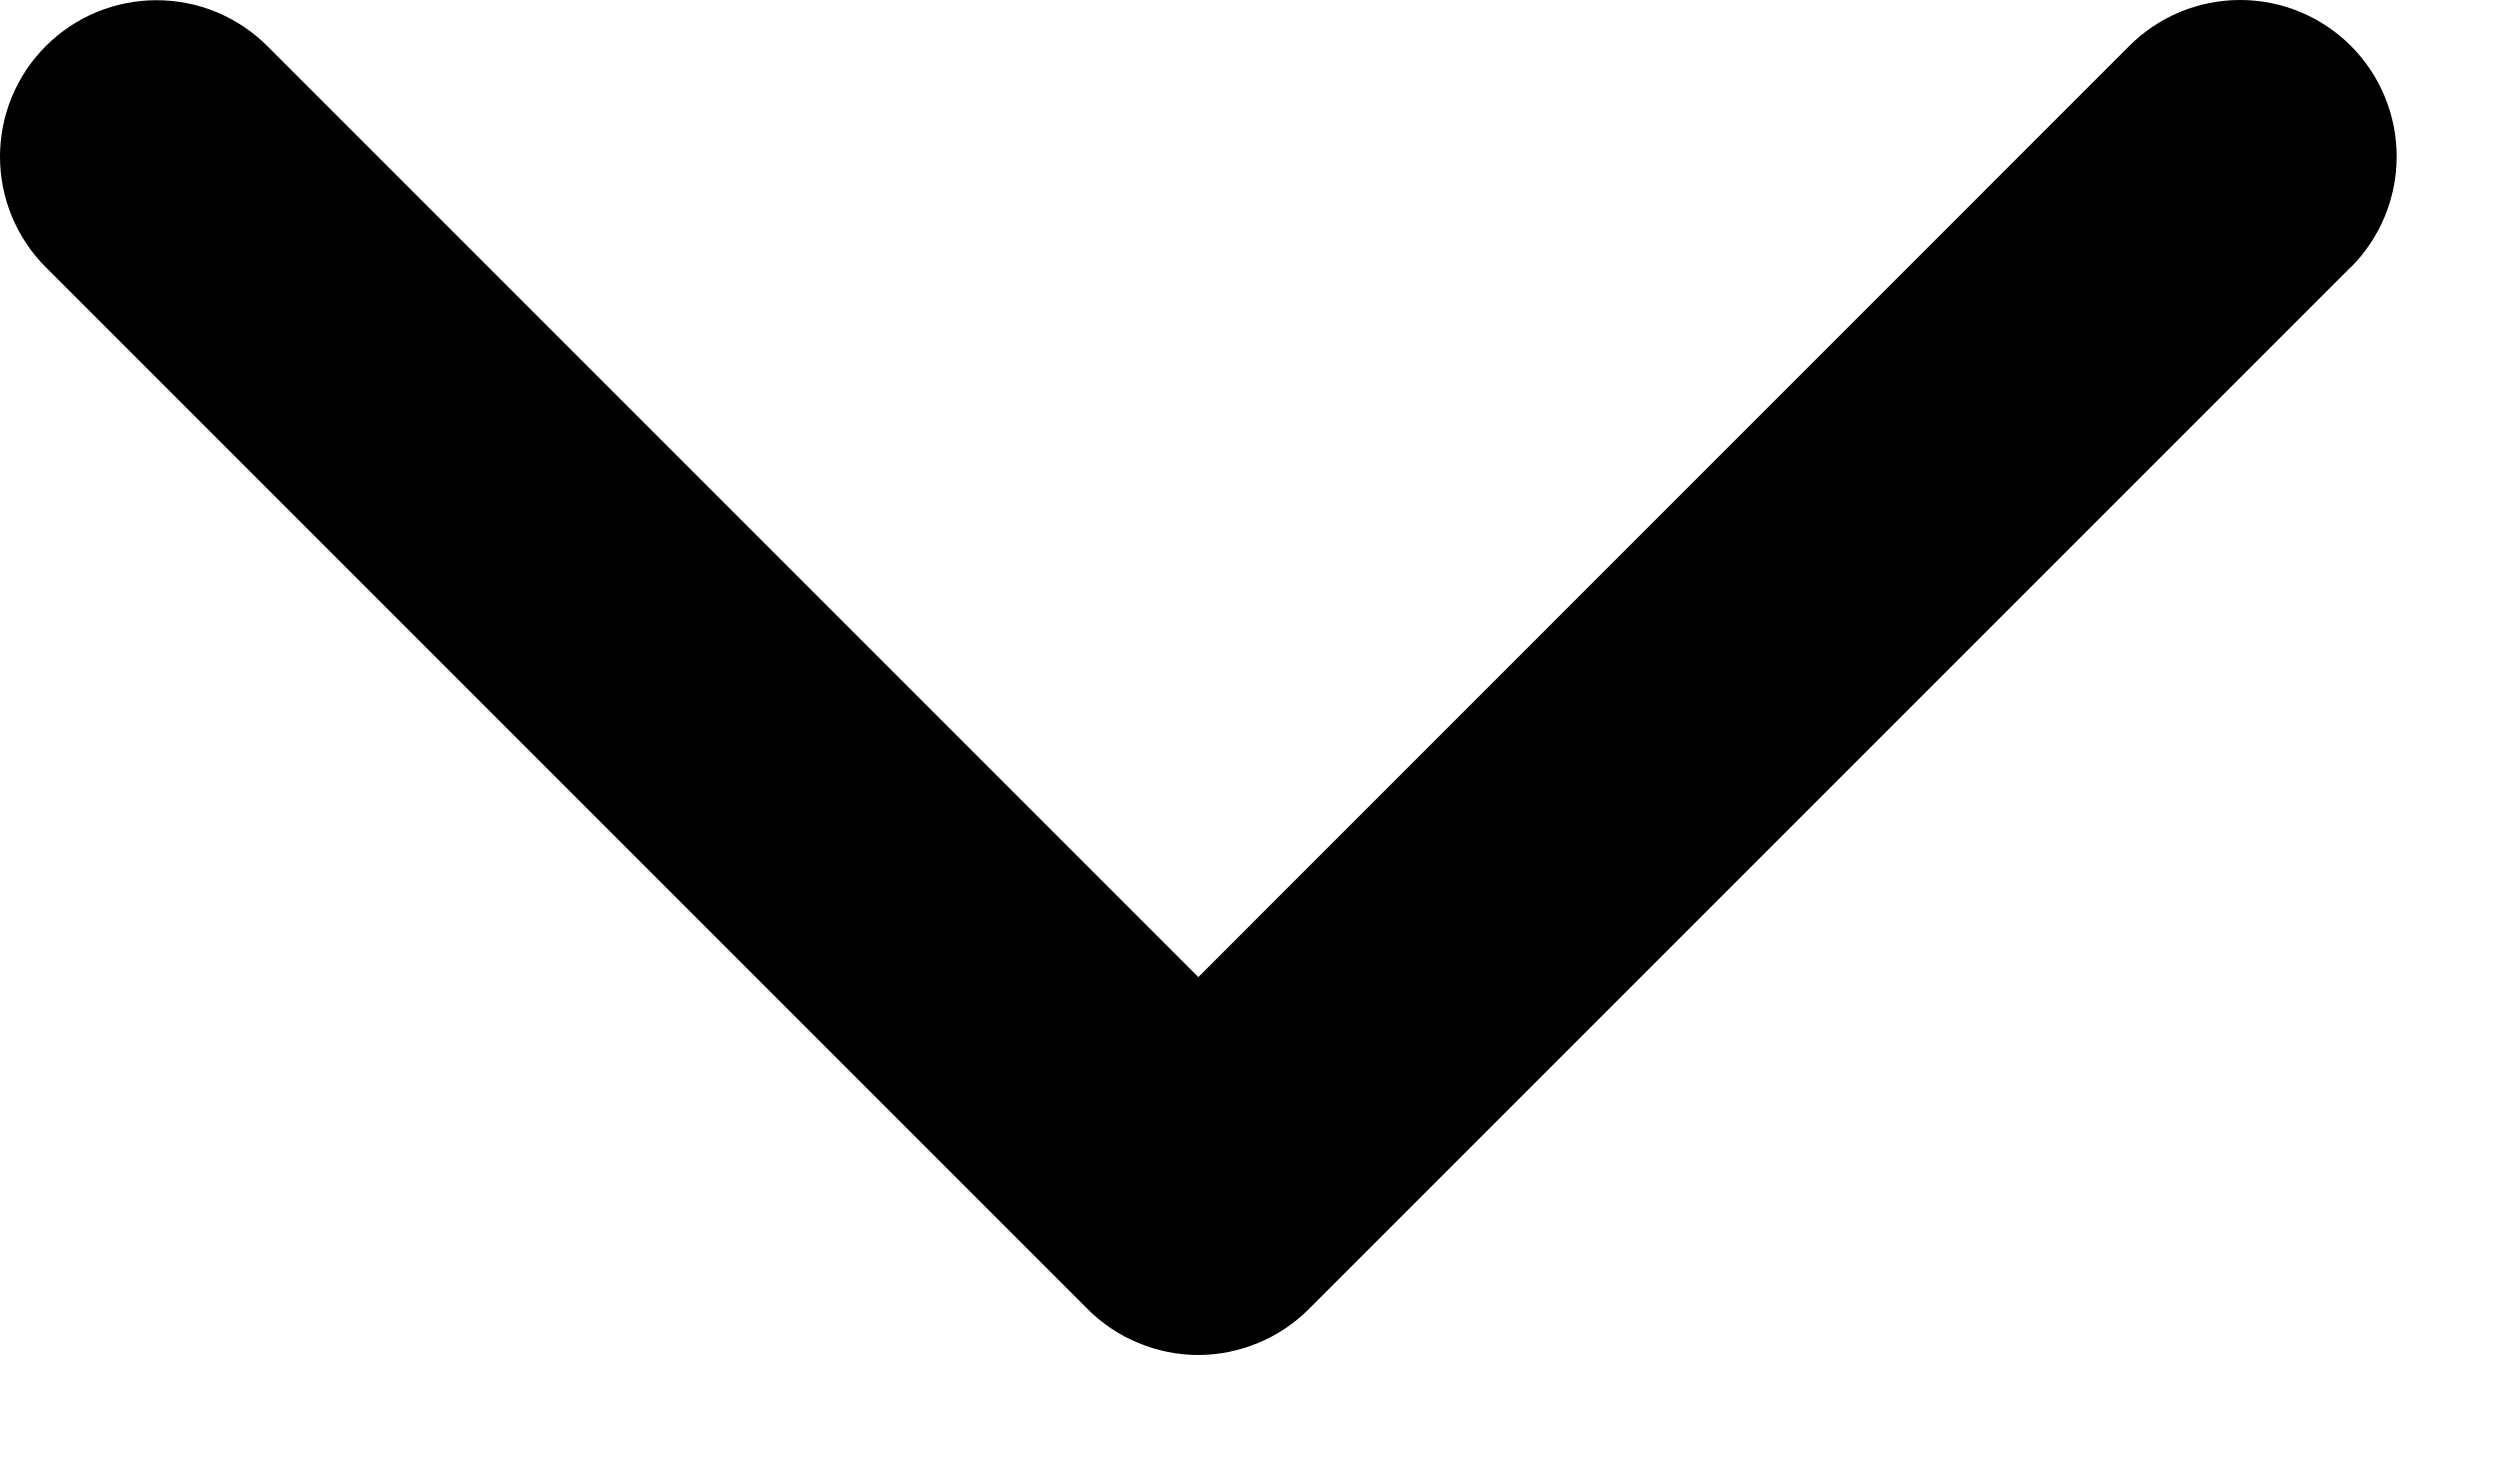
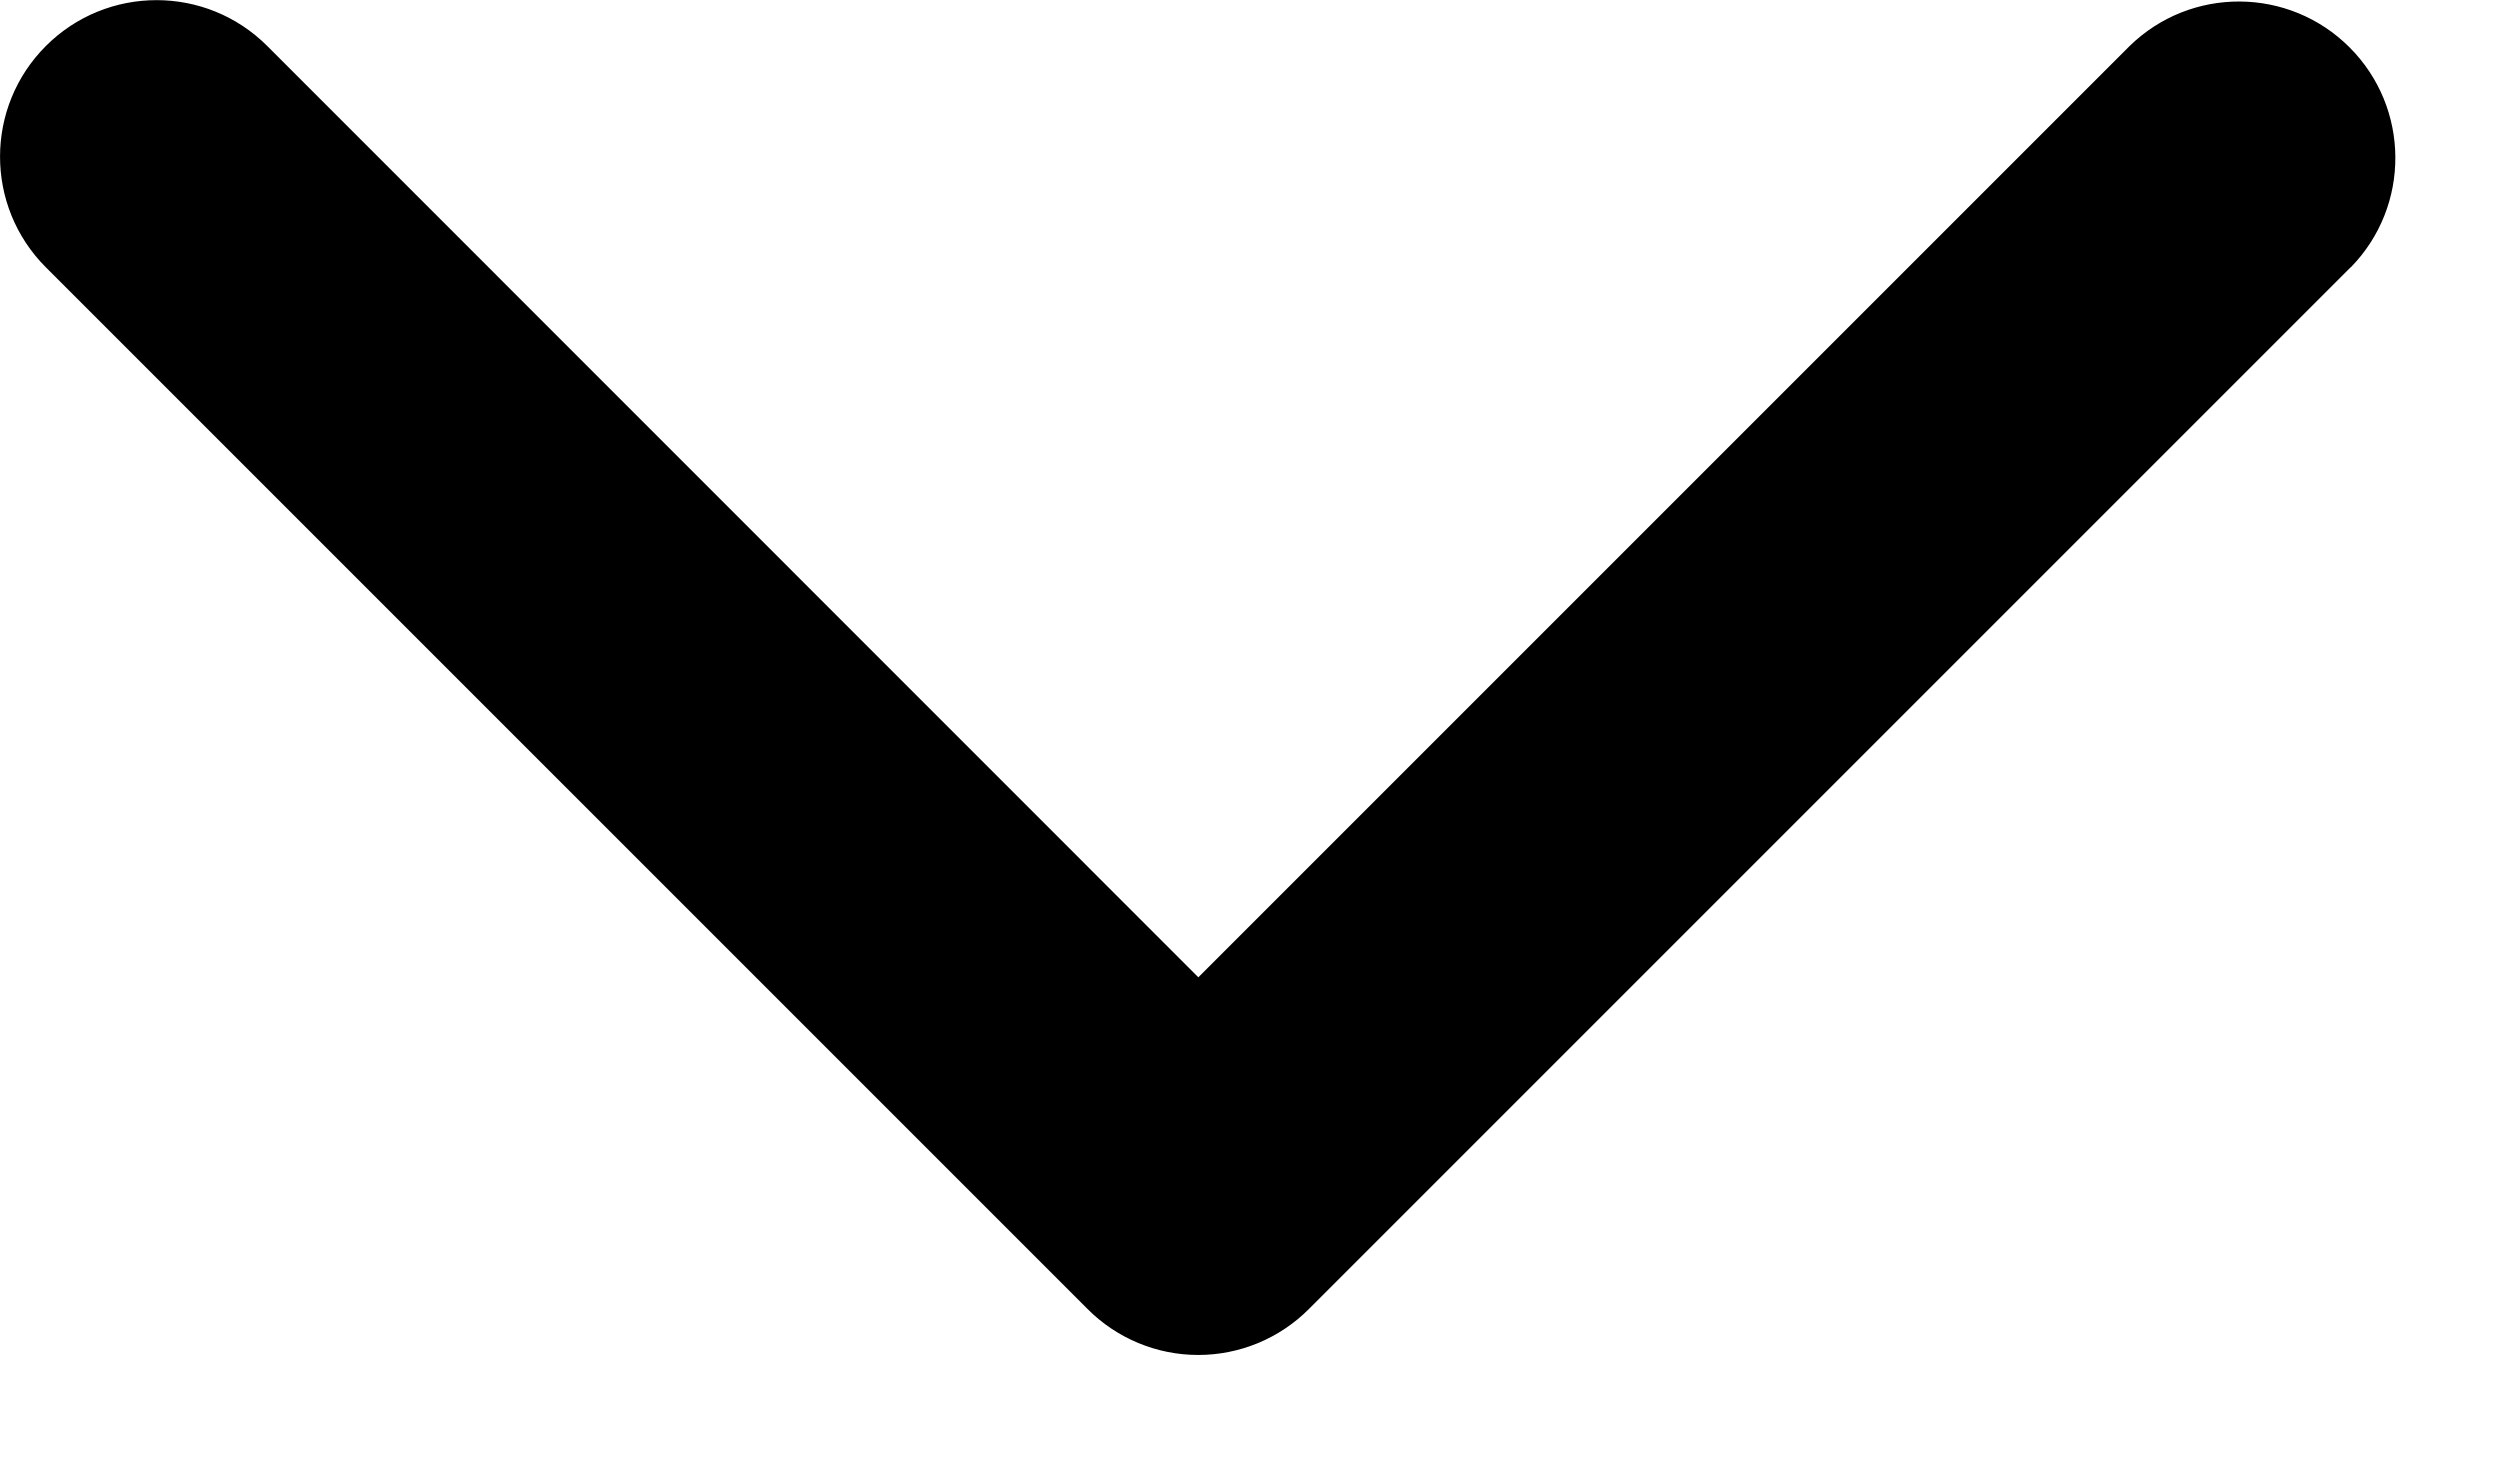
- <svg xmlns="http://www.w3.org/2000/svg" width="12" height="7" viewBox="0 0 12 7" fill="none">
-   <path d="M11.283 1.283L6.283 6.283C6.213 6.353 6.13 6.409 6.039 6.446C5.948 6.484 5.85 6.504 5.751 6.504C5.653 6.504 5.555 6.484 5.464 6.446C5.373 6.409 5.29 6.353 5.22 6.283L0.22 1.283C0.079 1.142 -2.09952e-09 0.951 0 0.752C2.09952e-09 0.553 0.079 0.362 0.22 0.221C0.361 0.08 0.552 0.001 0.751 0.001C0.951 0.001 1.142 0.08 1.283 0.221L5.752 4.69L10.221 0.22C10.362 0.079 10.553 0 10.753 0C10.952 0 11.143 0.079 11.284 0.22C11.425 0.361 11.504 0.552 11.504 0.751C11.504 0.951 11.425 1.142 11.284 1.283L11.283 1.283Z" fill="black" />
+ <svg xmlns="http://www.w3.org/2000/svg" width="12" height="7" fill="none" viewBox="0 0 12 7">
+   <path fill="#000" d="m11.283 1.283-5 5a.75.75 0 0 1-1.063 0l-5-5A.751.751 0 0 1 1.283.221l4.469 4.47 4.47-4.47a.751.751 0 0 1 1.062 1.062z" />
</svg>
